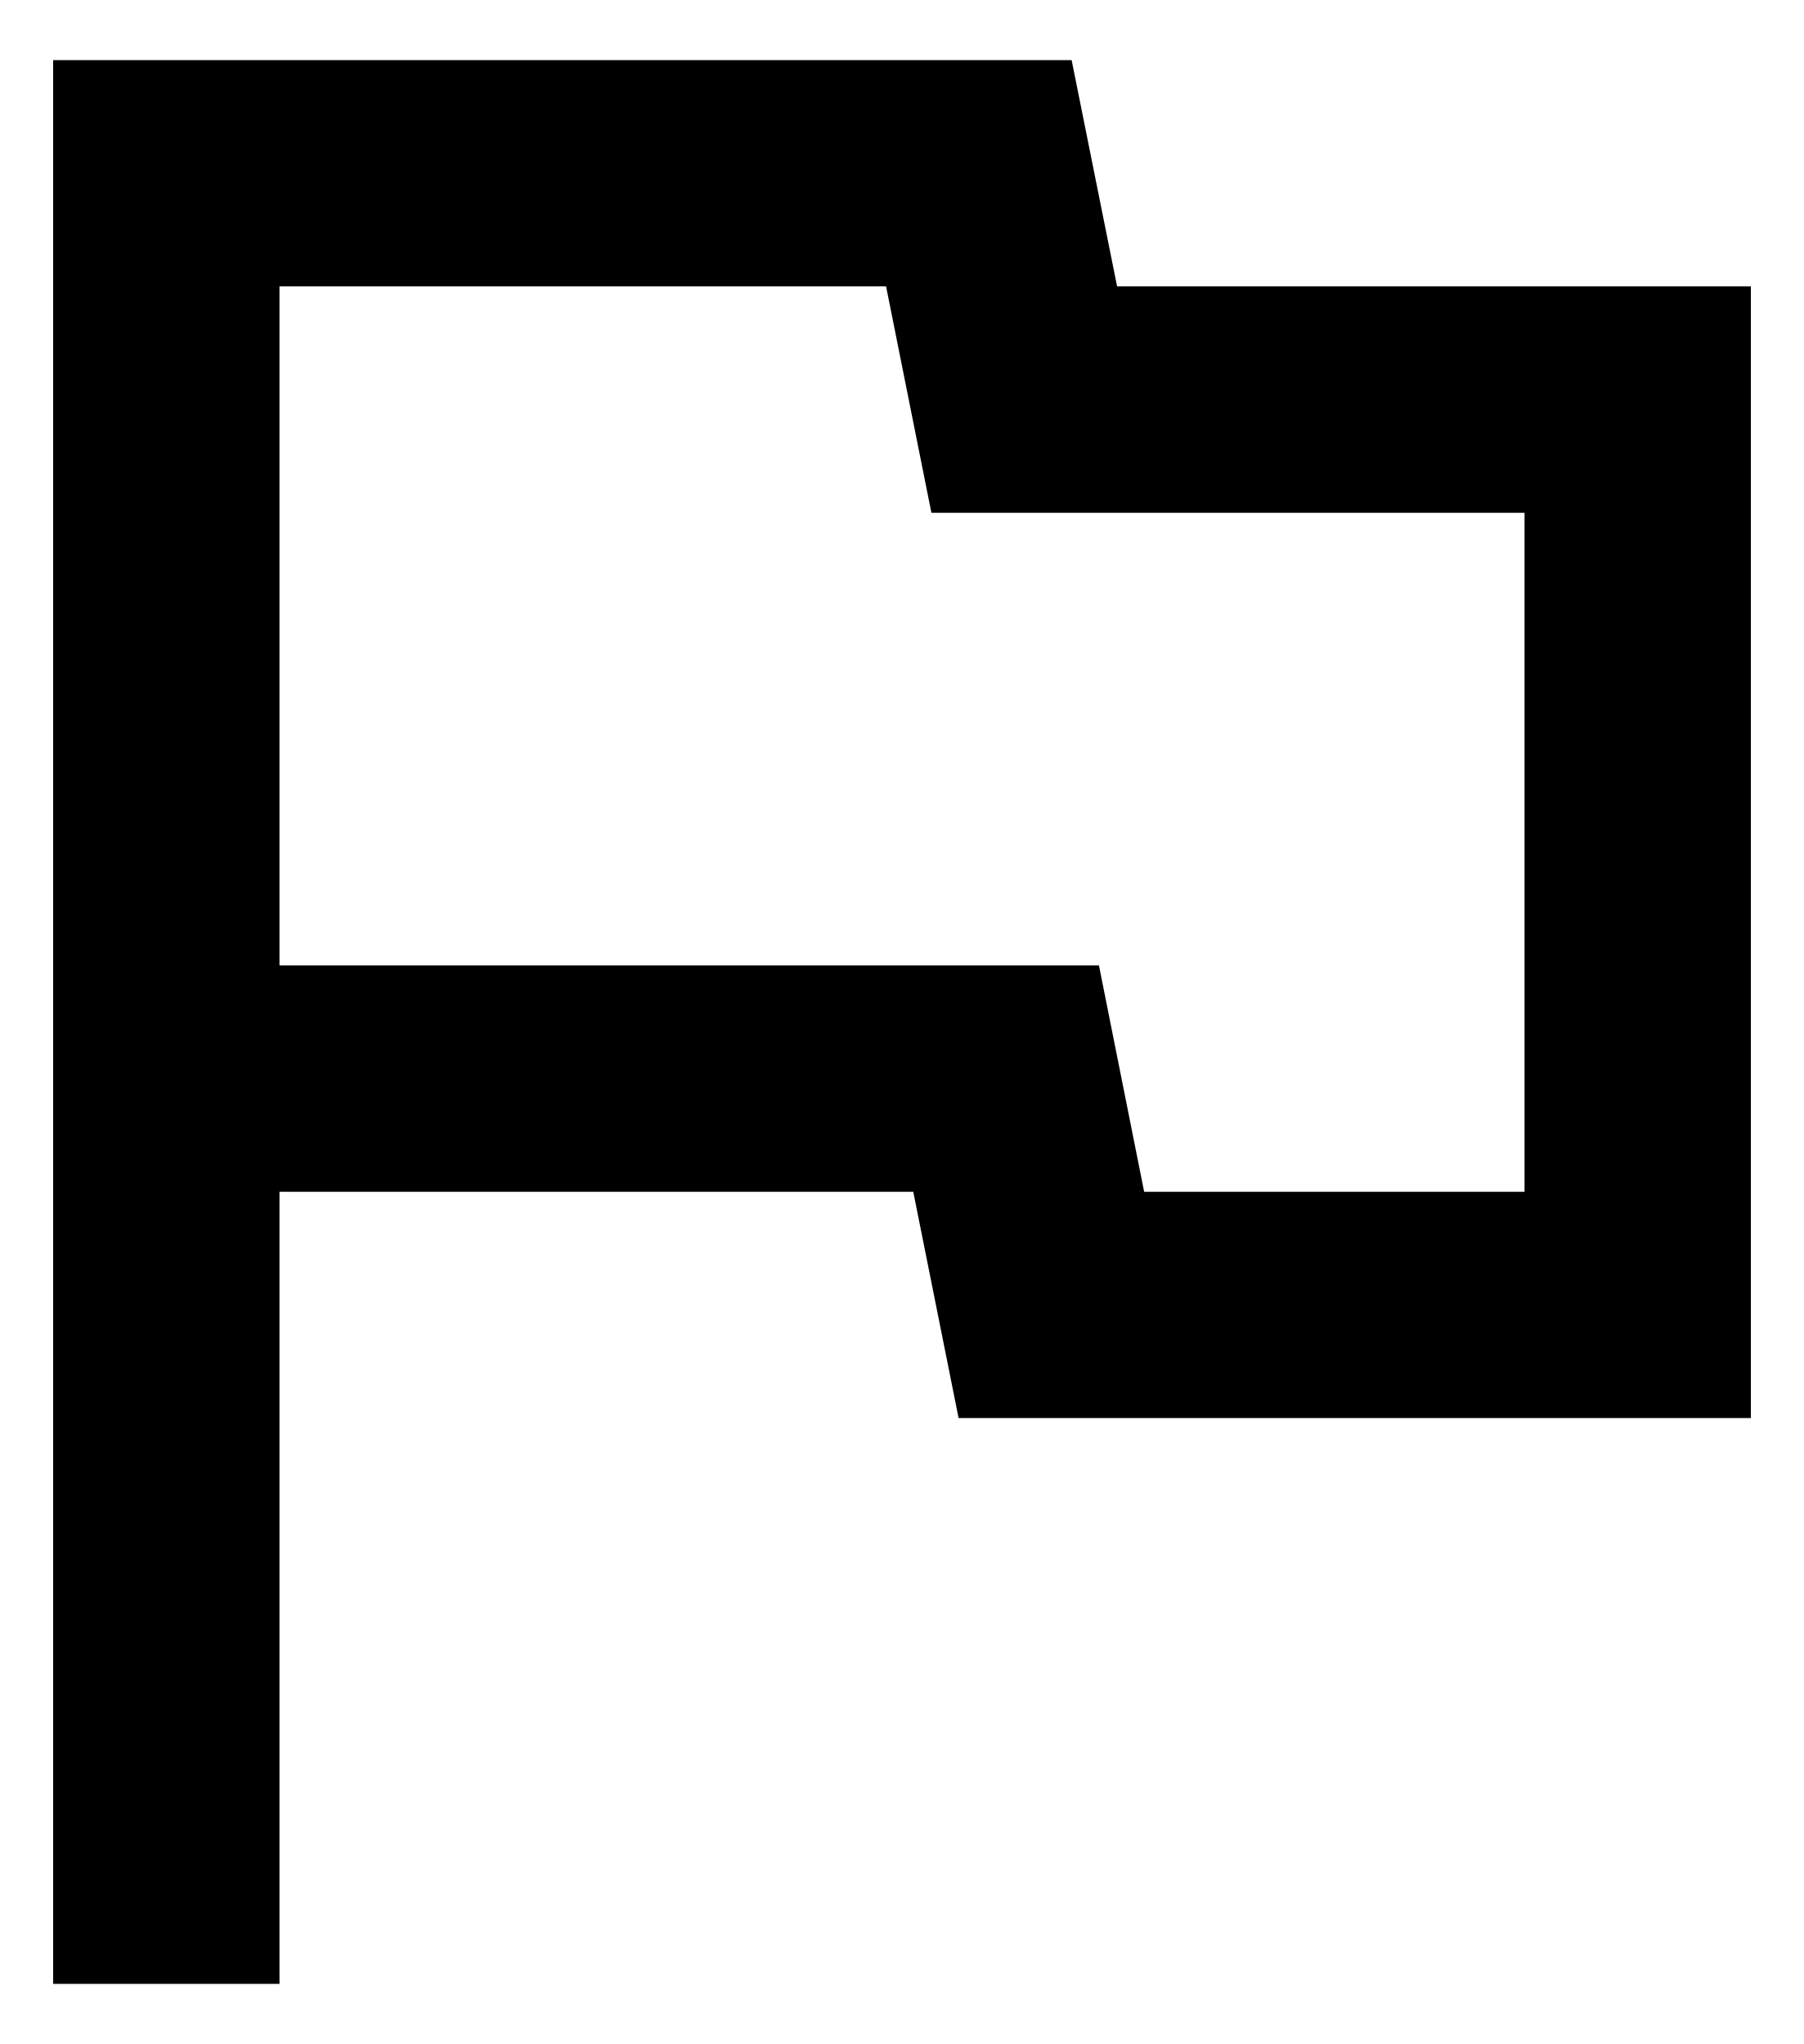
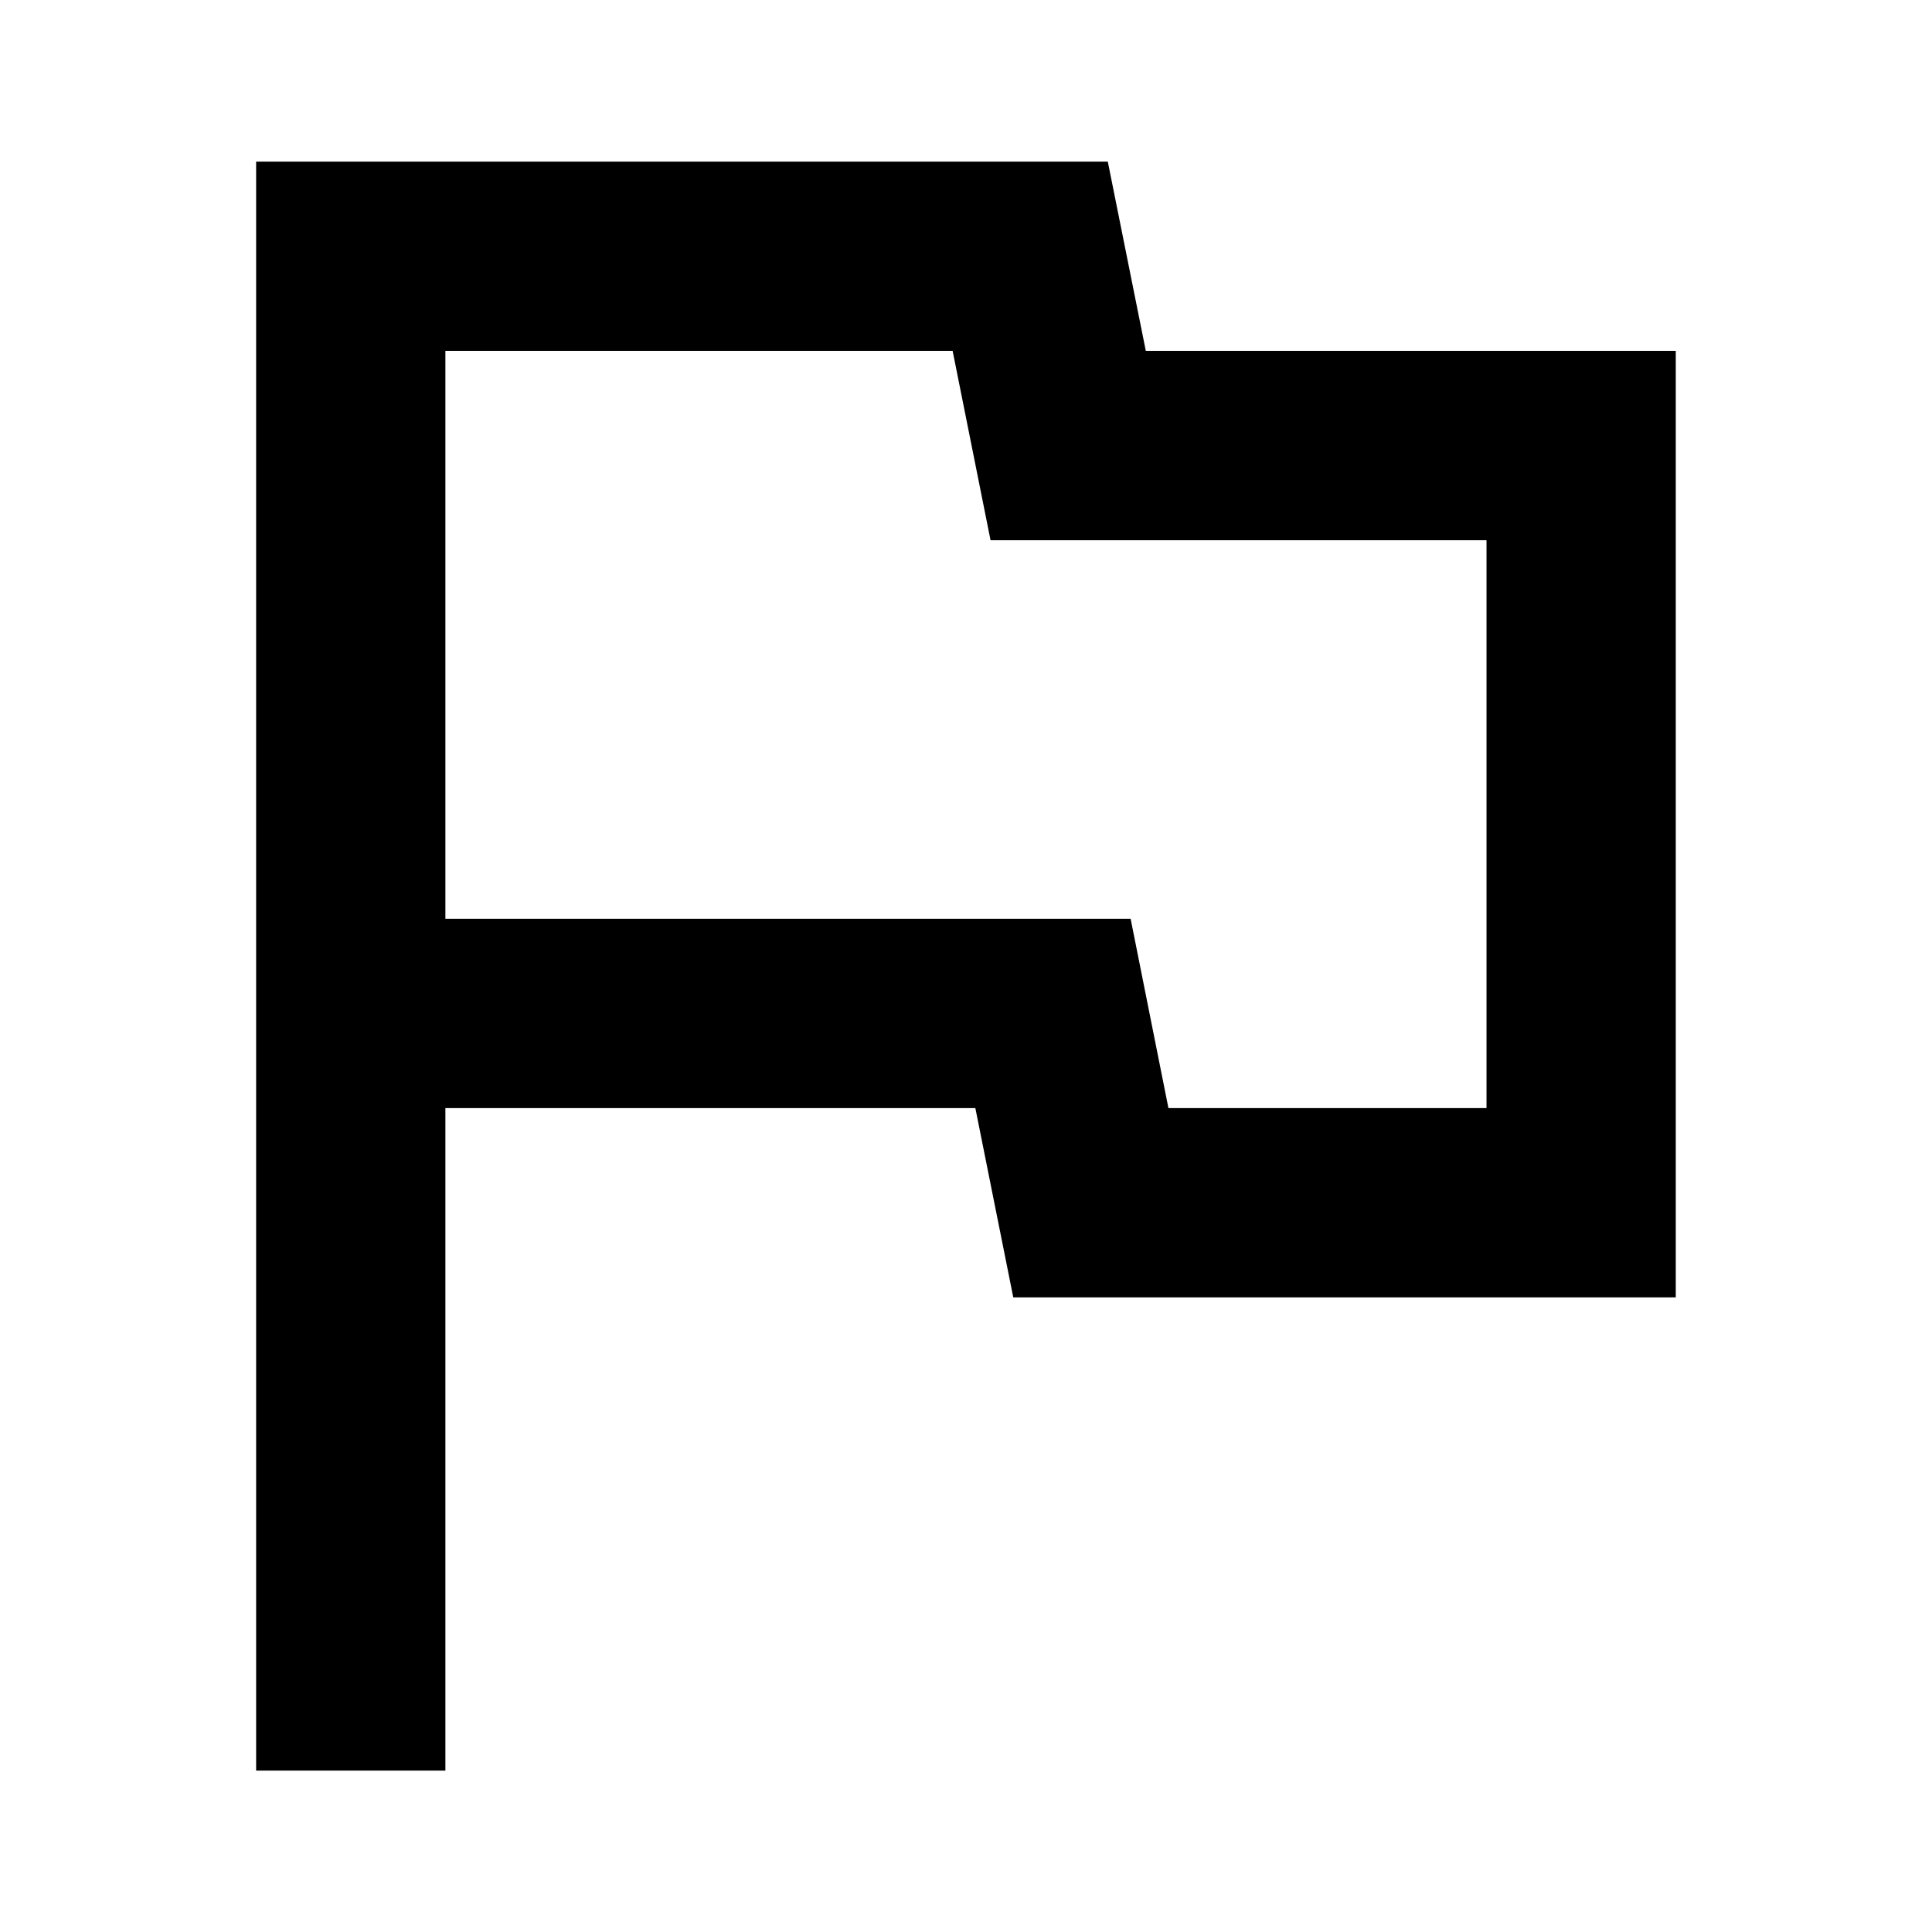
- <svg xmlns="http://www.w3.org/2000/svg" width="15" height="17" viewBox="0 0 15 17">
+ <svg xmlns="http://www.w3.org/2000/svg" width="19.212" height="19.212" viewBox="-2.105 -1.107 19.212 19.212">
  <path d="m7.368 2.382.377 1.883h4.932v5.647H9.514l-.376-1.883H2.324V2.382zM8.912.5H.442v16h1.882V9.912h5.27l.377 1.882h6.588V2.382h-5.27L8.911.5Z" />
</svg>
